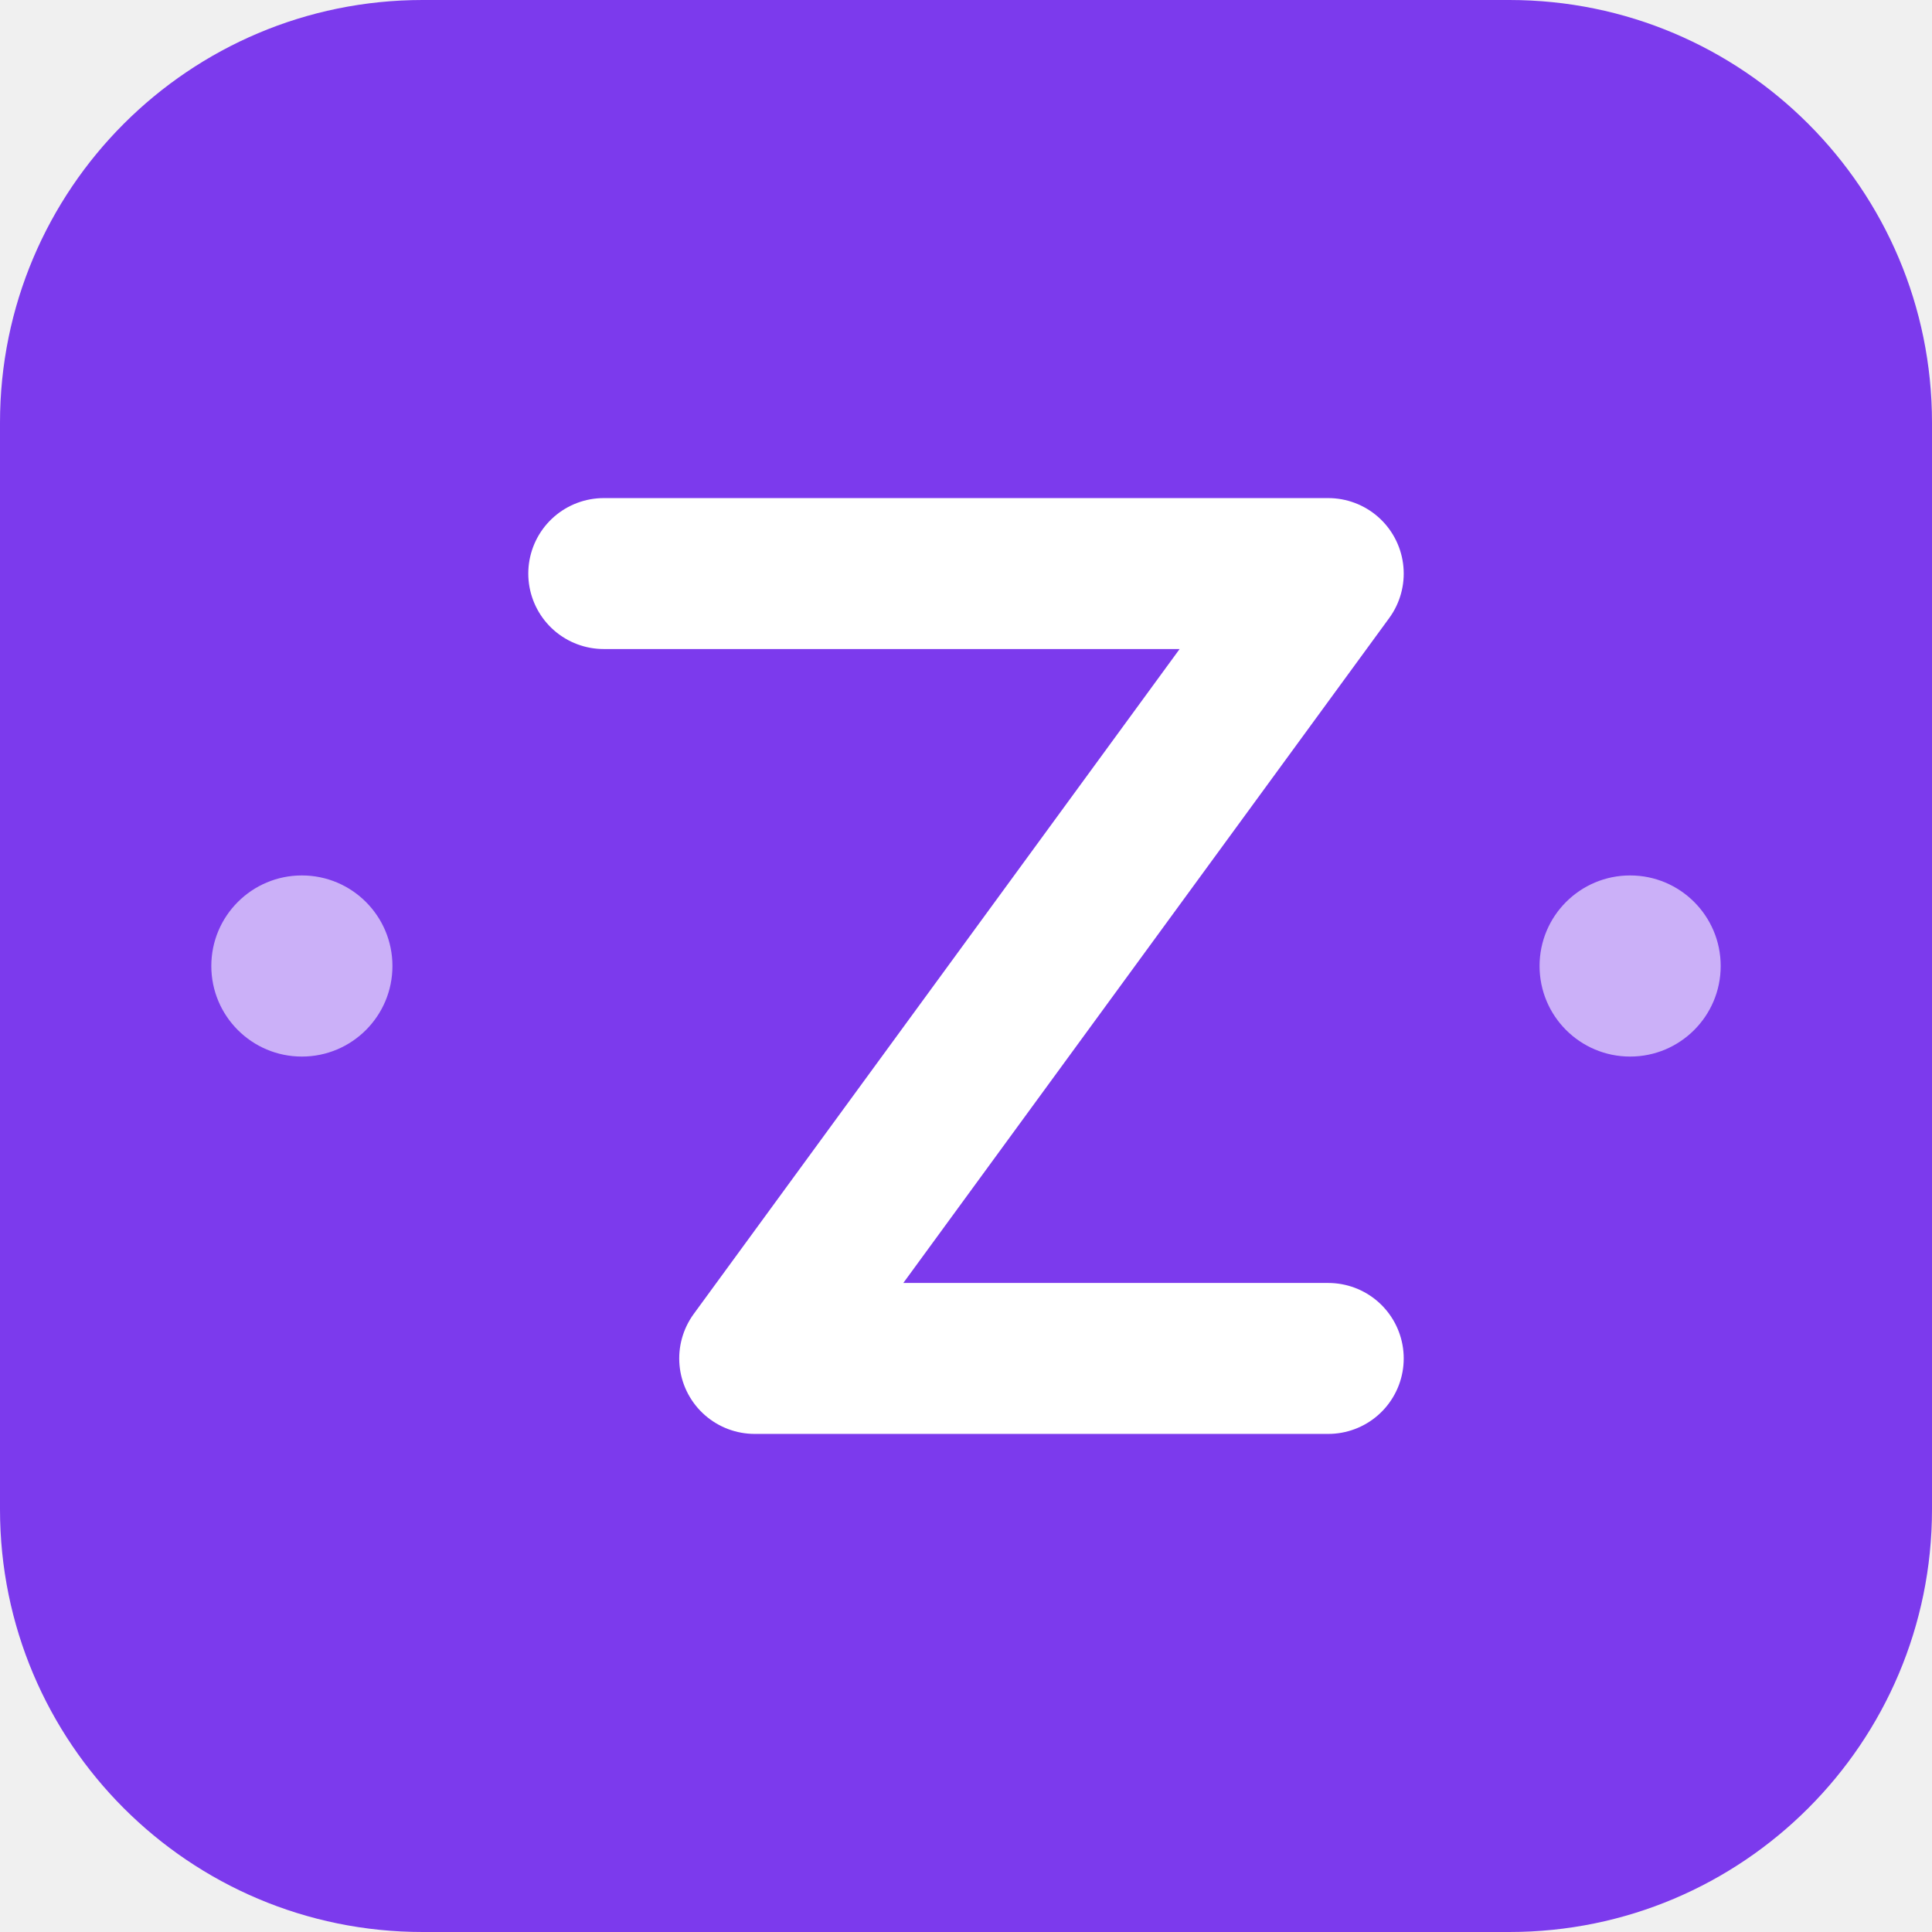
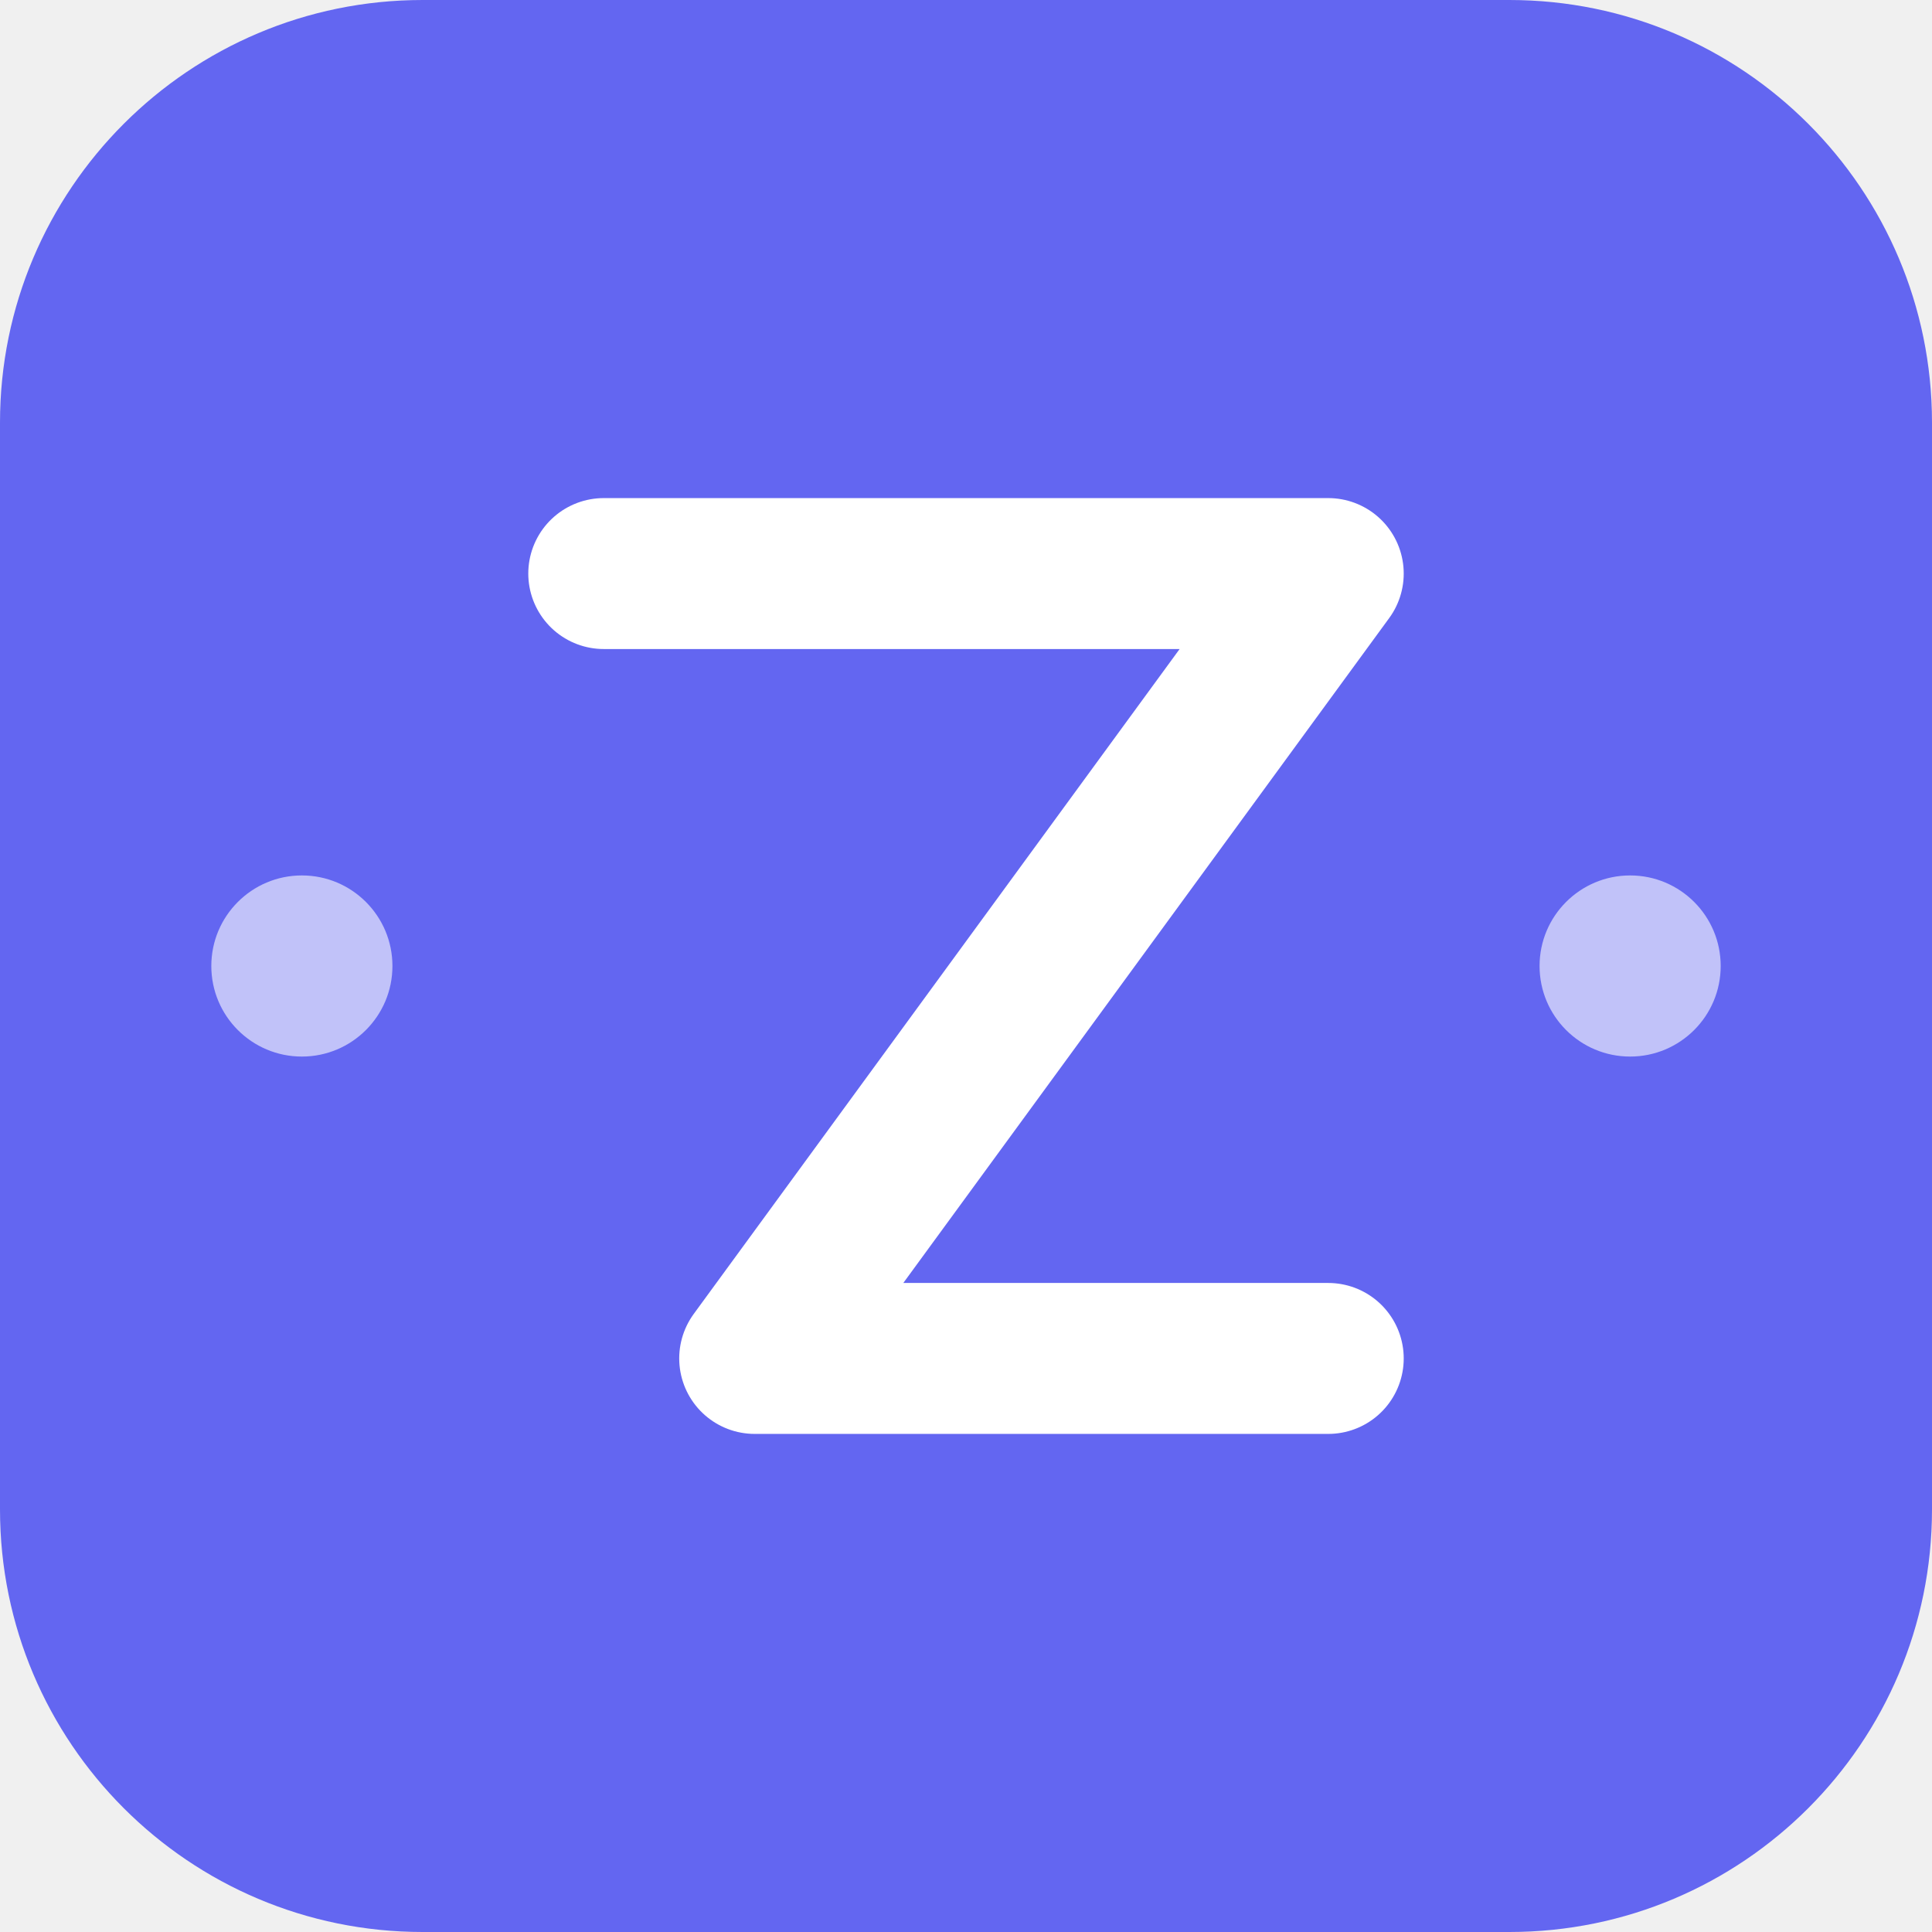
<svg xmlns="http://www.w3.org/2000/svg" width="32" height="32" viewBox="0 0 32 32" fill="none">
-   <rect width="32" height="32" rx="7" fill="#7c3aed" />
+   <rect width="32" height="32" rx="7" fill="#6366f1" />
  <circle cx="5" cy="16" r="1.5" fill="white" opacity="0.6" />
  <circle cx="27" cy="16" r="1.5" fill="white" opacity="0.6" />
  <path d="M10 9.5h12l-9.5 13H22" stroke="white" stroke-width="2.5" stroke-linecap="round" stroke-linejoin="round" />
</svg>
